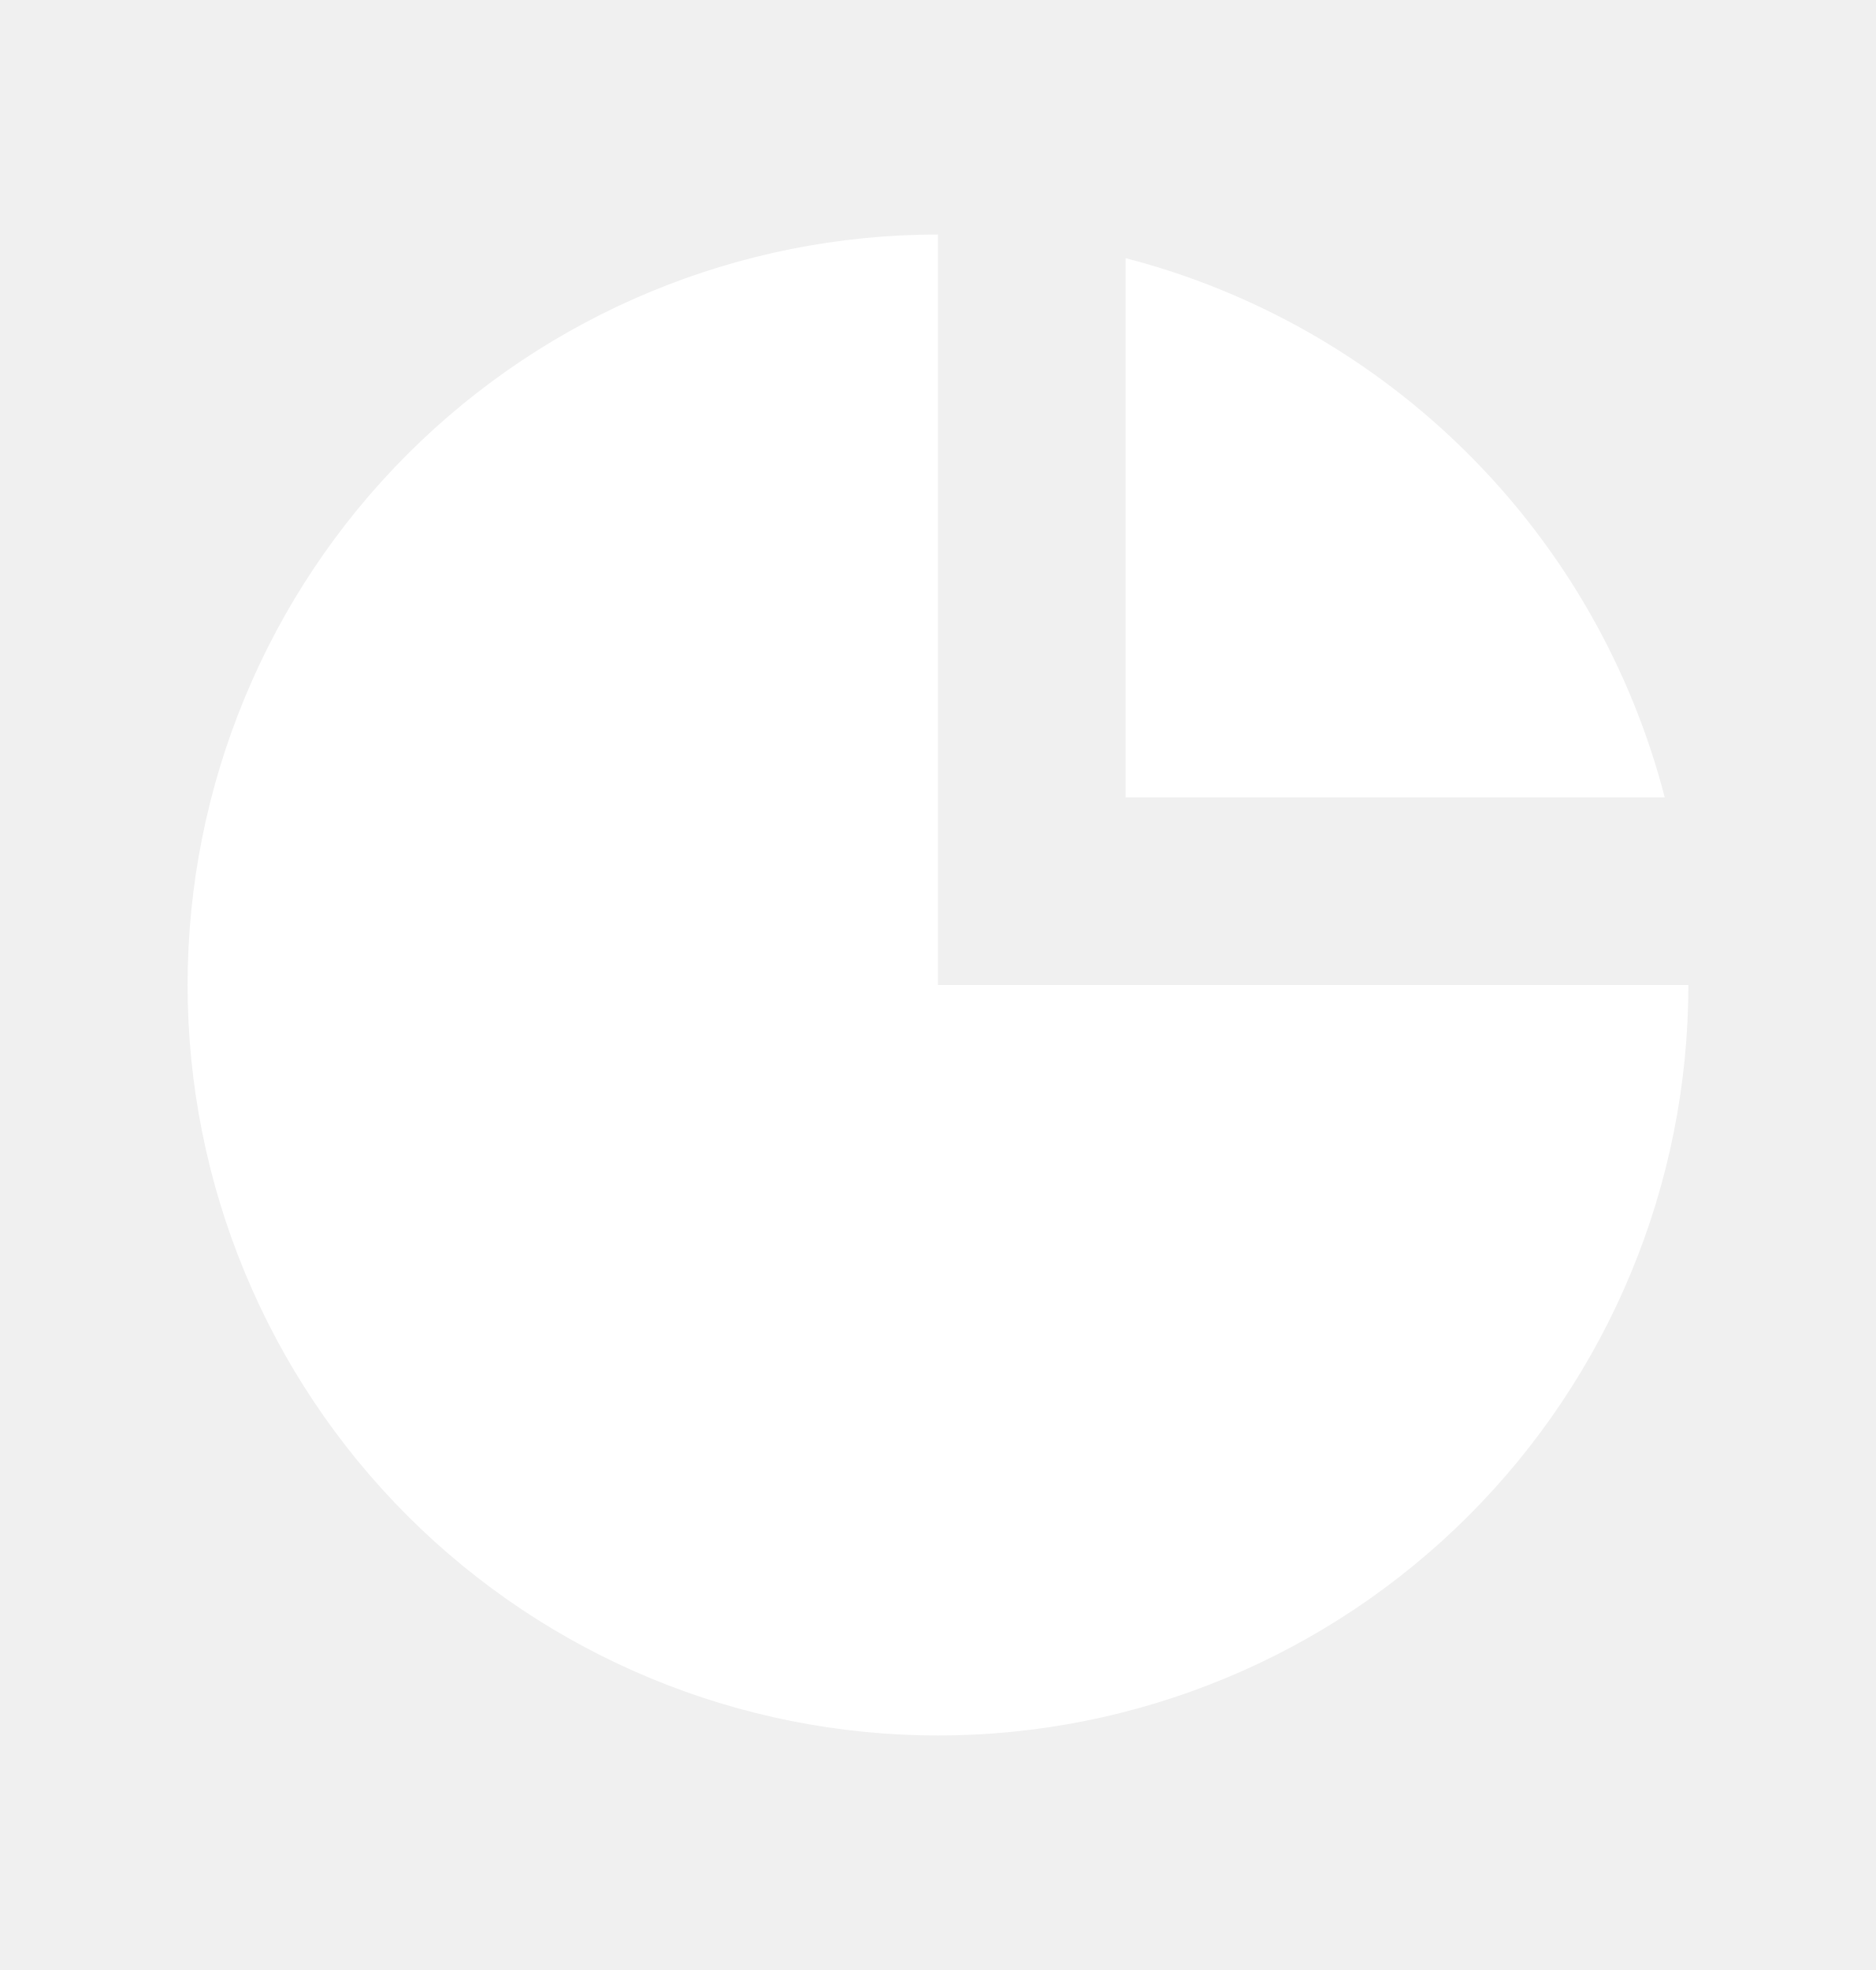
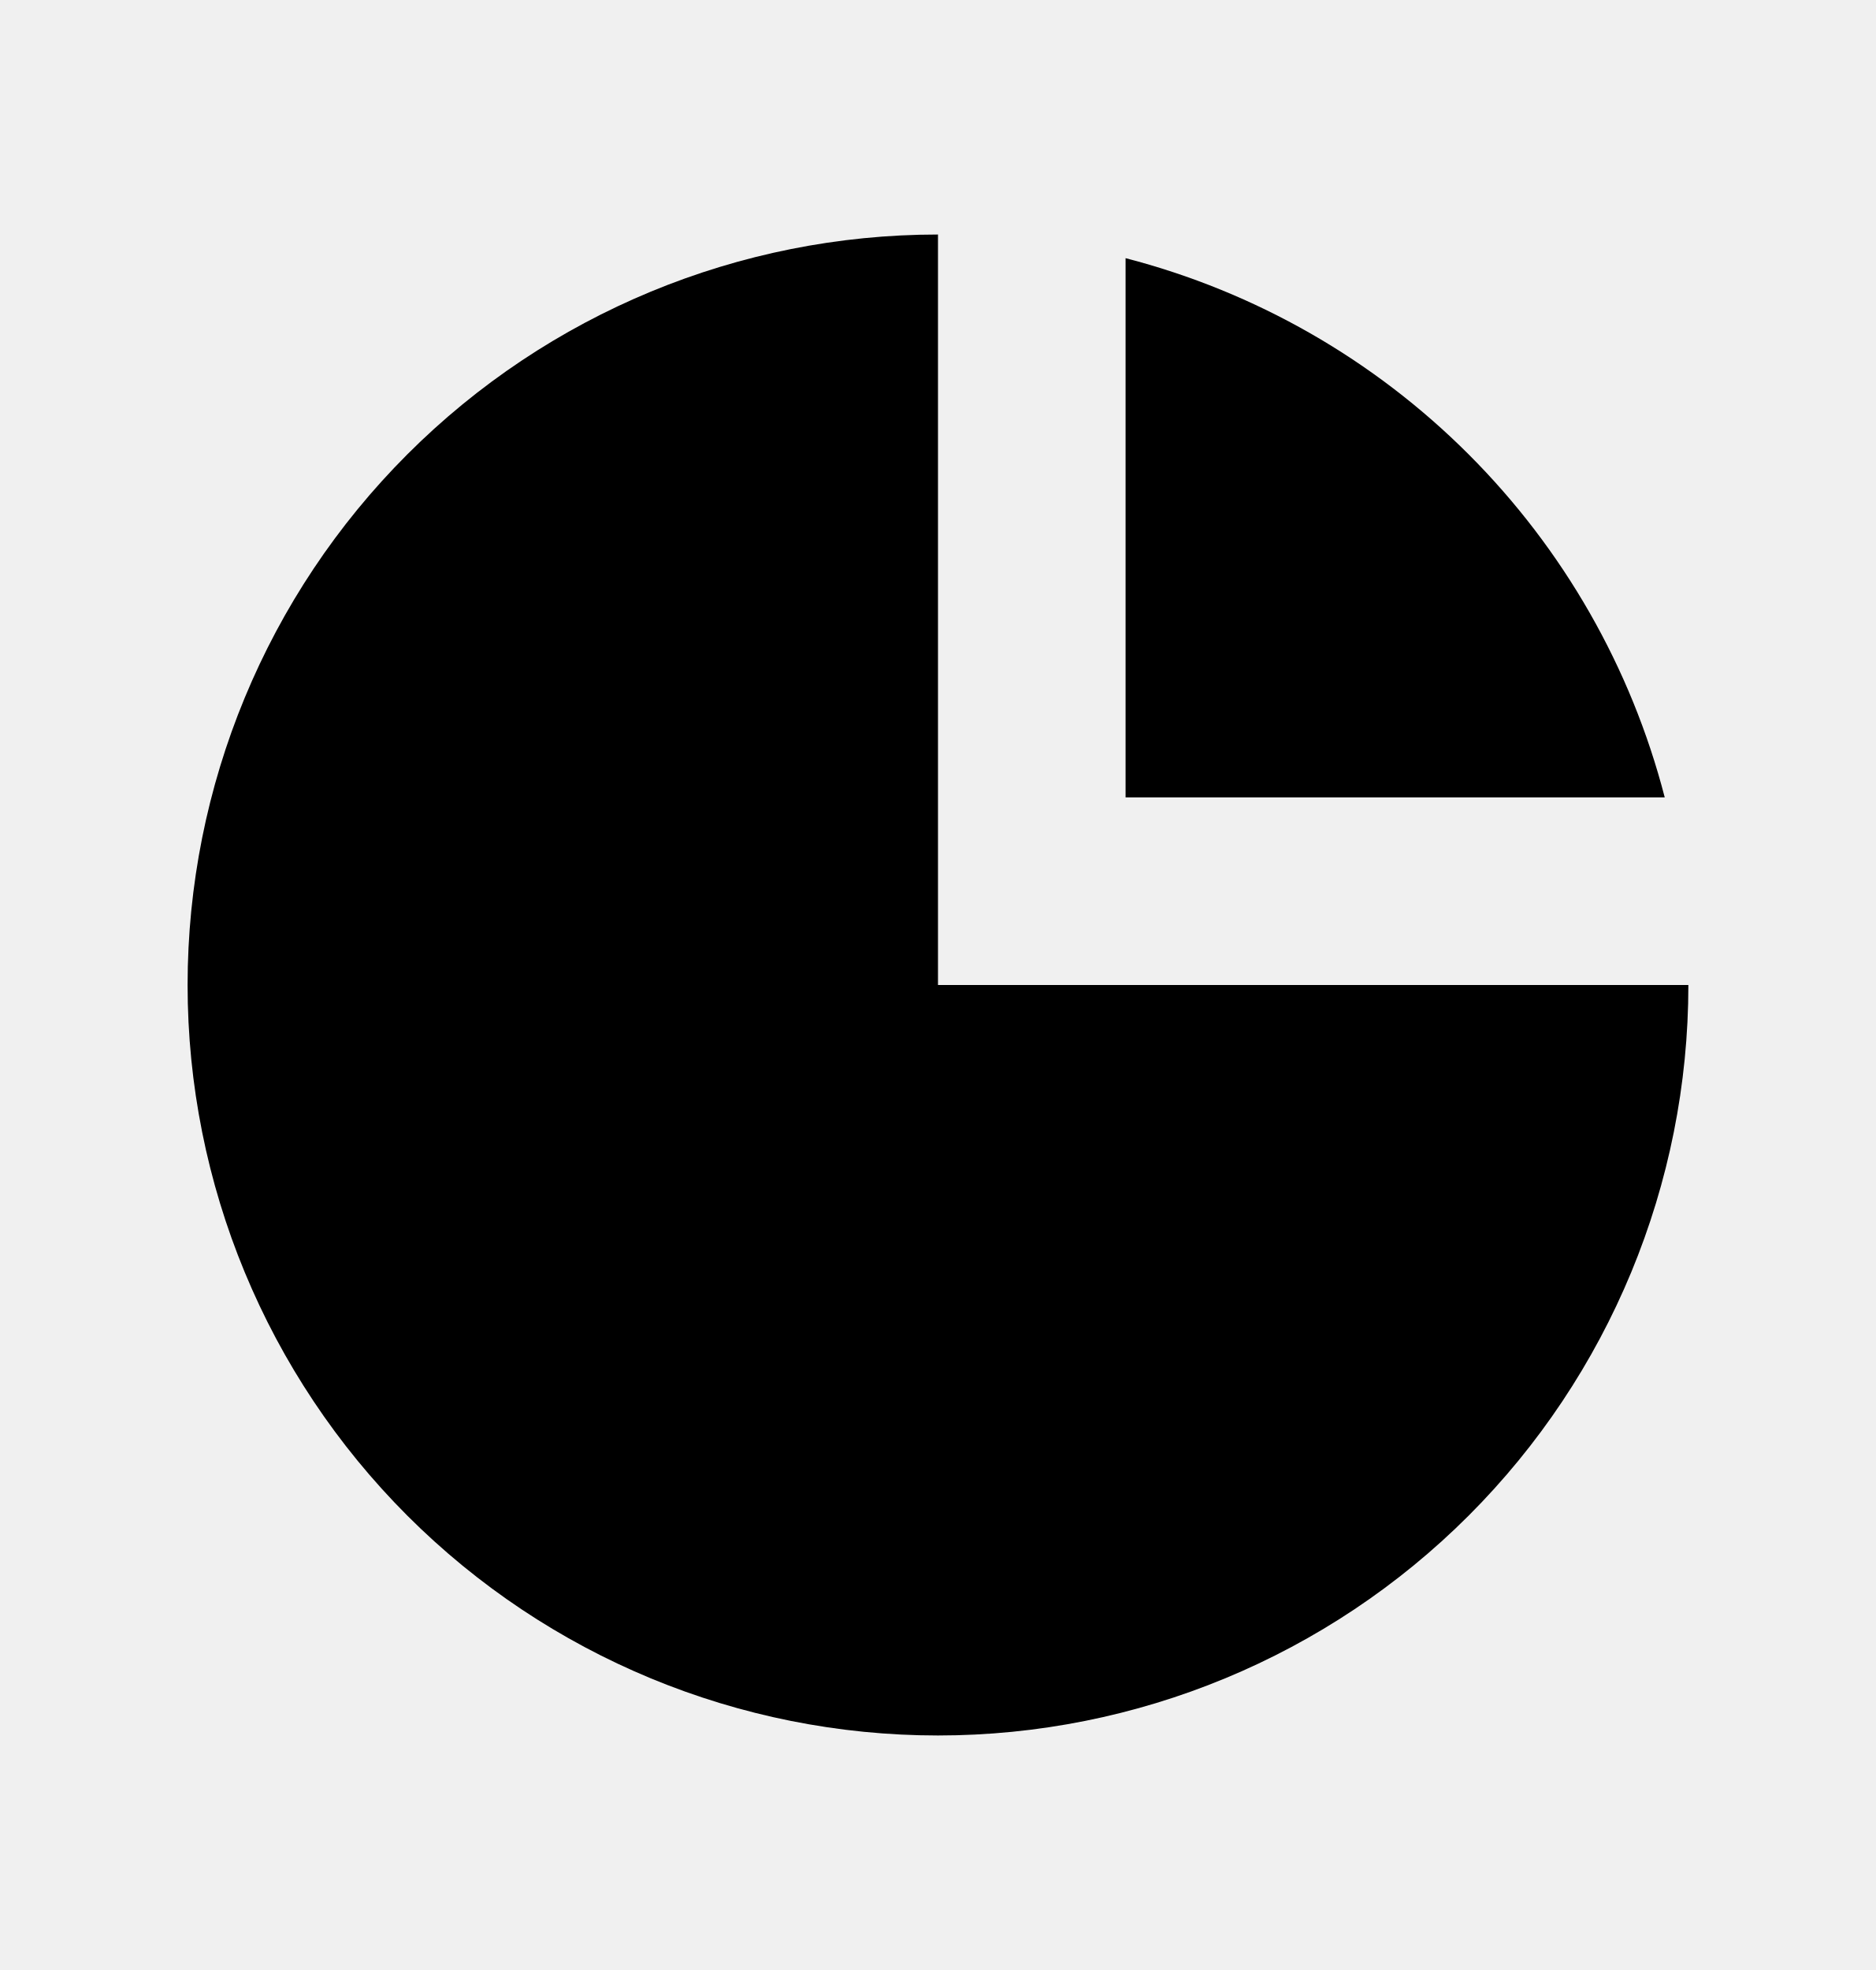
<svg xmlns="http://www.w3.org/2000/svg" width="20" height="21" viewBox="0 0 20 21" fill="none">
-   <path d="M2 10.5C2 8.378 2.843 6.343 4.343 4.843C5.843 3.343 7.878 2.5 10 2.5V10.5H18C18 12.622 17.157 14.657 15.657 16.157C14.157 17.657 12.122 18.5 10 18.5C7.878 18.5 5.843 17.657 4.343 16.157C2.843 14.657 2 12.622 2 10.5Z" fill="white" />
-   <path d="M12 2.752C13.384 3.11 14.646 3.832 15.657 4.843C16.668 5.854 17.39 7.116 17.748 8.5H12V2.752Z" fill="white" />
+   <path d="M2 10.5C2 8.378 2.843 6.343 4.343 4.843C5.843 3.343 7.878 2.5 10 2.5V10.5H18C18 12.622 17.157 14.657 15.657 16.157C14.157 17.657 12.122 18.5 10 18.5C7.878 18.5 5.843 17.657 4.343 16.157C2.843 14.657 2 12.622 2 10.5Z" fill="currentColor" />
+   <path d="M12 2.752C13.384 3.11 14.646 3.832 15.657 4.843C16.668 5.854 17.39 7.116 17.748 8.5H12V2.752Z" fill="currentColor" />
</svg>
